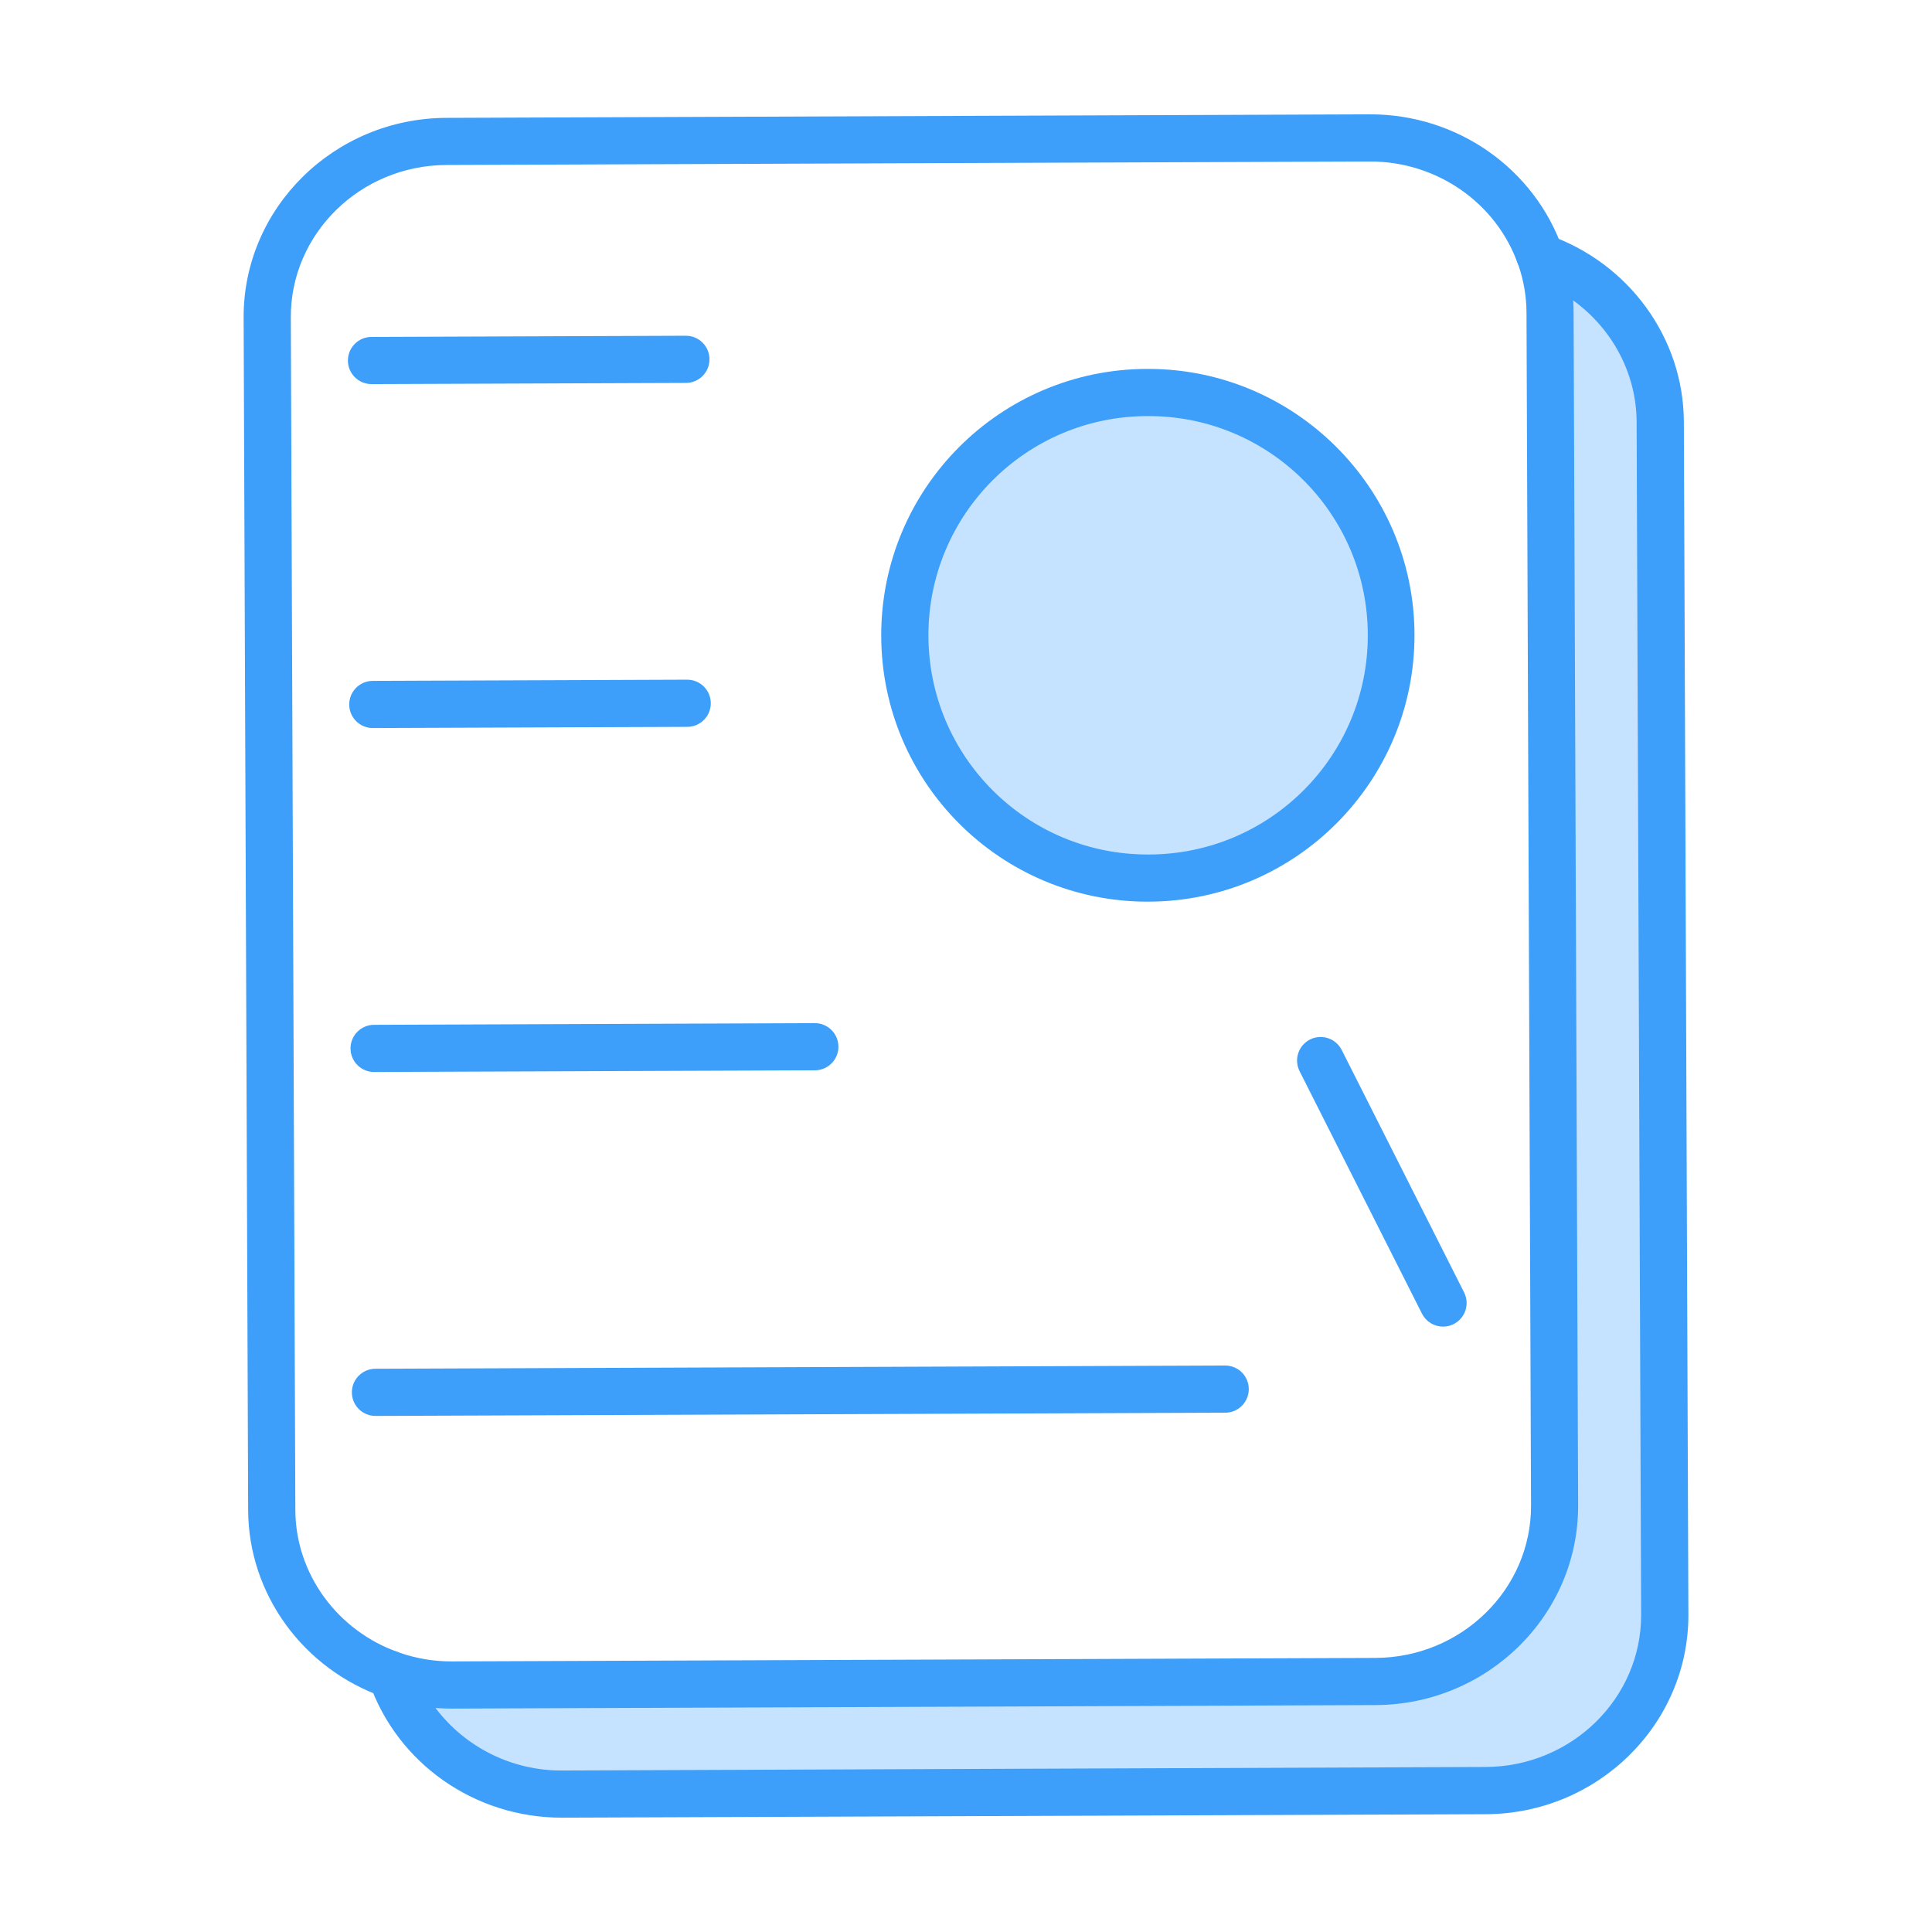
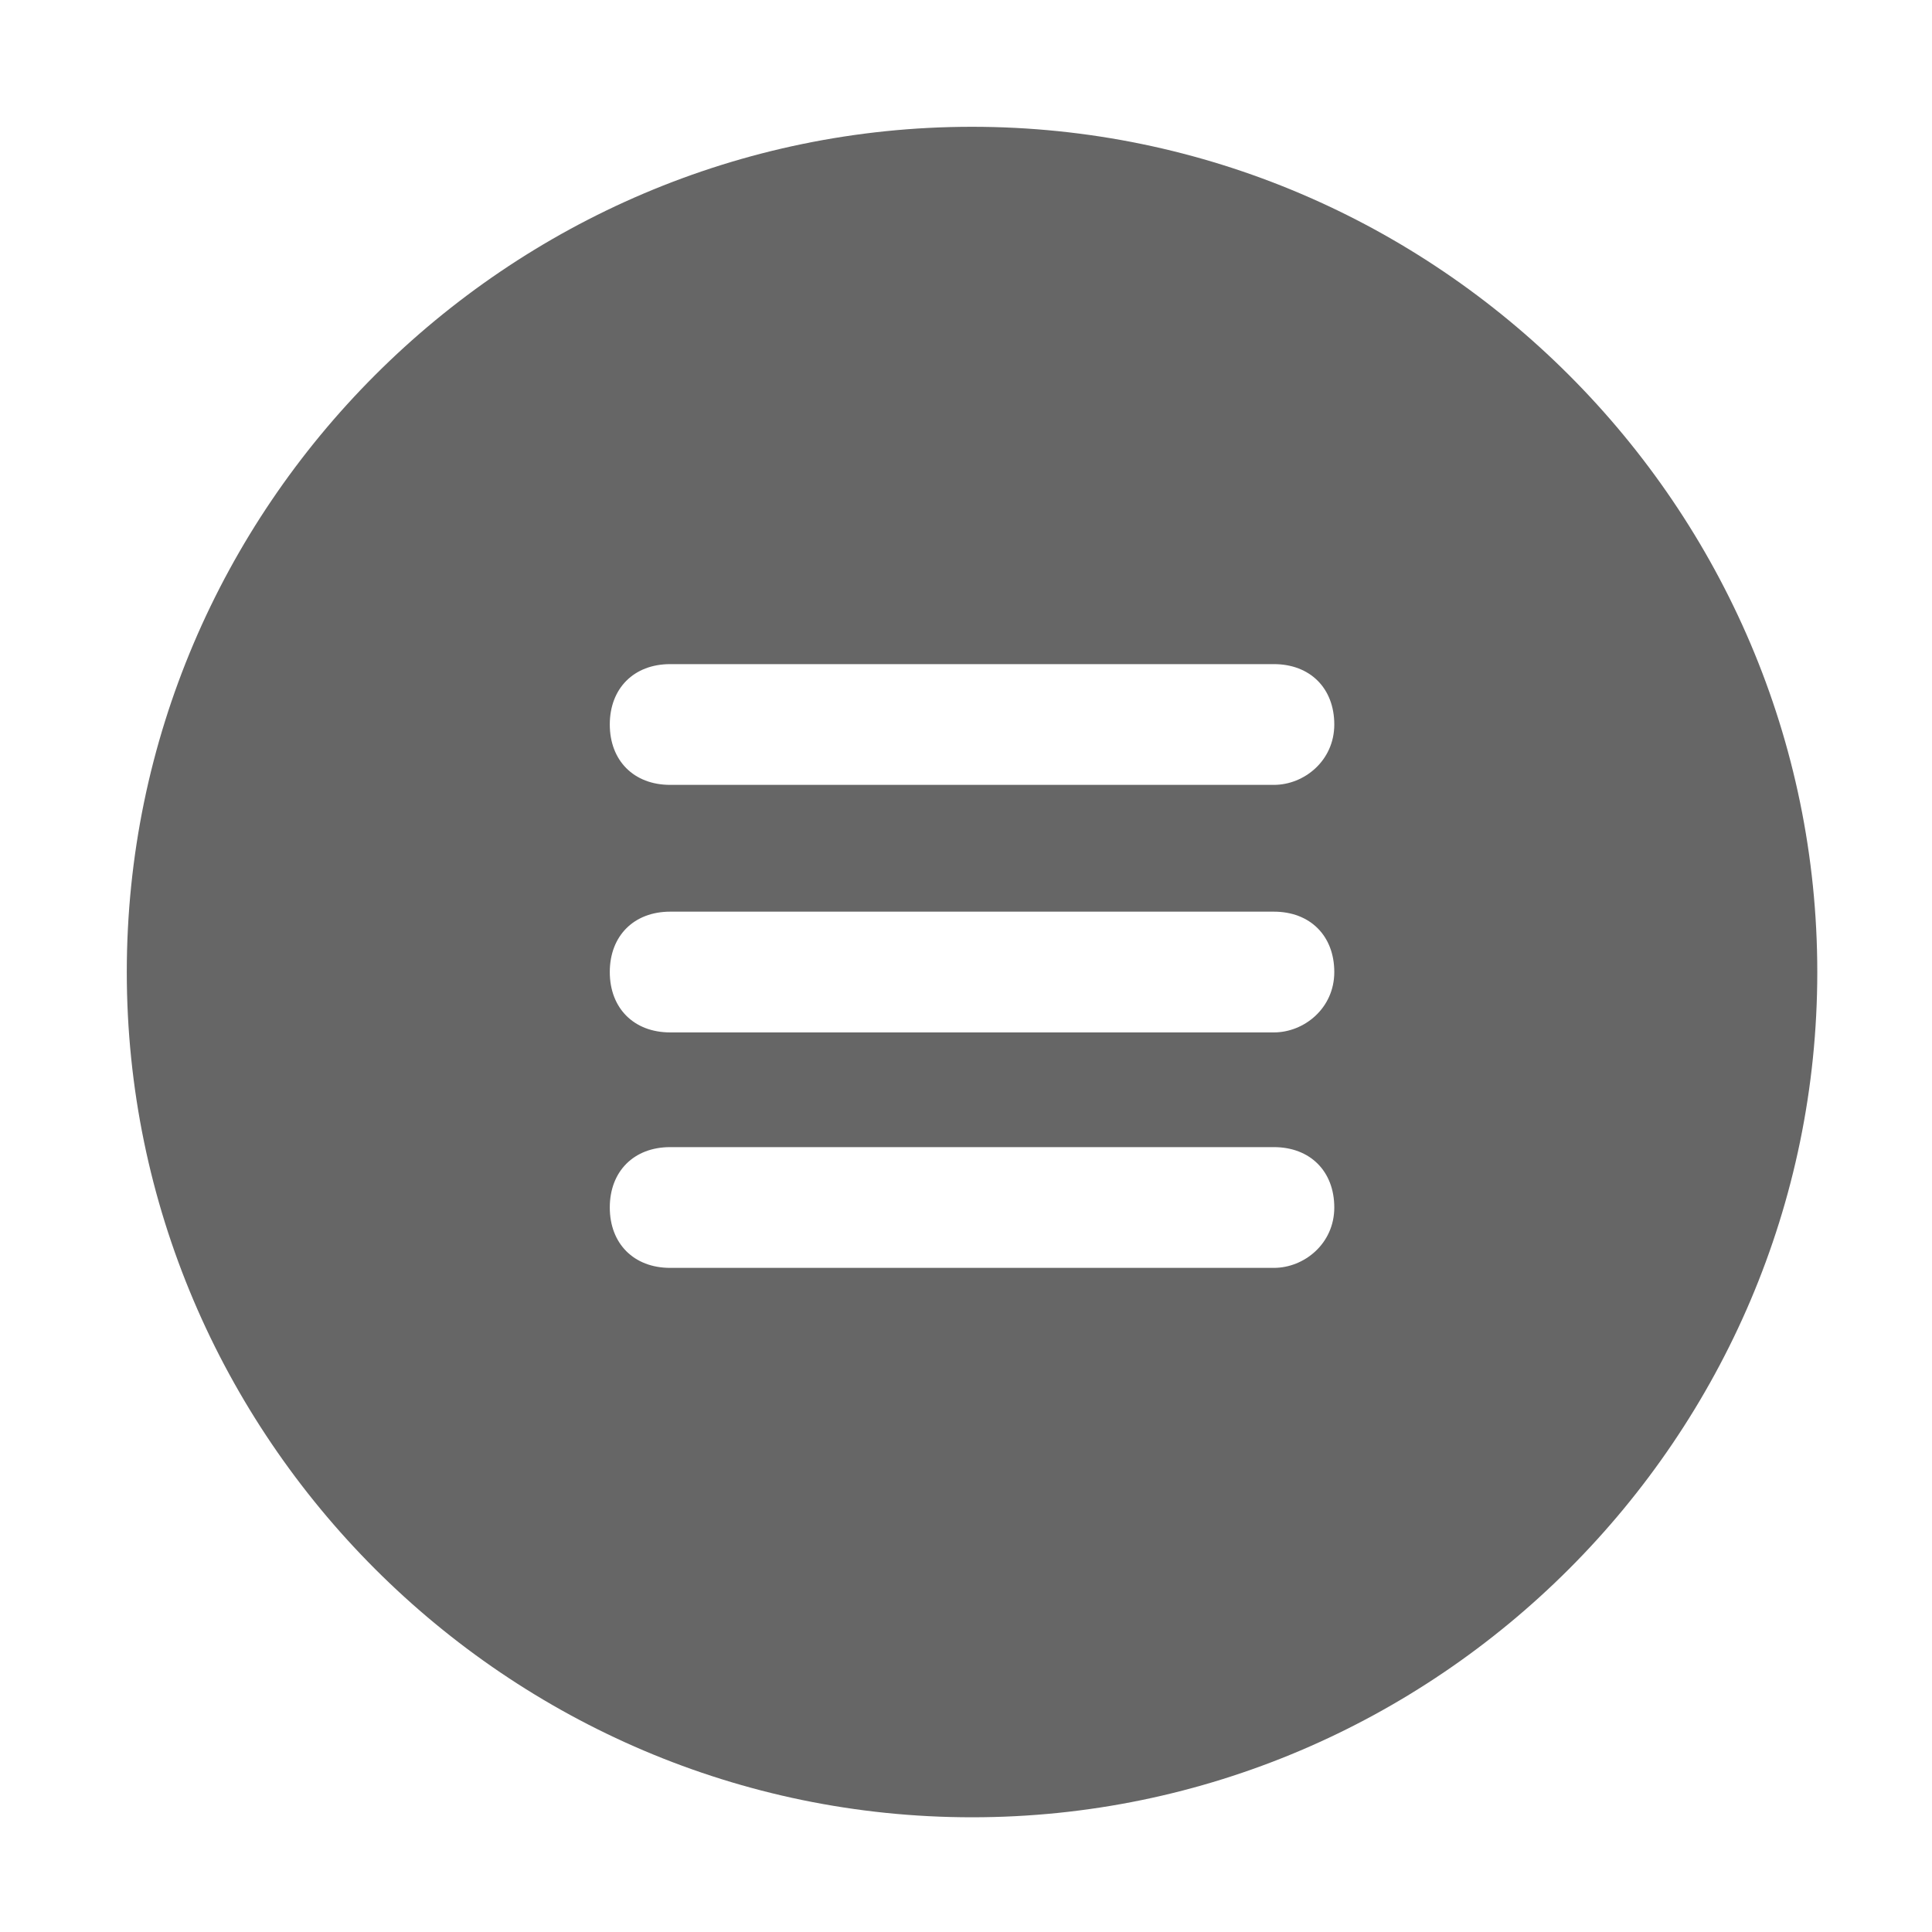
- <svg xmlns="http://www.w3.org/2000/svg" t="1525247010993" class="icon" style="" viewBox="0 0 1024 1024" version="1.1" p-id="1591" width="200" height="200">
+ <svg xmlns="http://www.w3.org/2000/svg" t="1525918478282" class="icon" style="" viewBox="0 0 1024 1024" version="1.1" p-id="4908" width="200" height="200">
  <defs>
    <style type="text/css" />
  </defs>
-   <path d="M203.36 899.52c-42.79-14.92-71.66-54.71-71.83-99l-2.4-632.15c-0.22-58.17 48-105.68 107.39-105.9l489.36-1.87h0.42c46.09 0 87.05 28.71 102 71.56l-23.6 8.25c-11.46-32.81-43-54.81-78.43-54.81H726l-489.38 1.85c-45.65 0.17-82.65 36.42-82.48 80.81l2.4 632.15c0.13 33.73 22.25 64.07 55.05 75.5z" fill="#3D9FF9" p-id="1592" />
-   <path d="M880 223.54l2.4 632.15c0.19 51.15-42.53 93.16-94.94 93.36l-489.39 1.85c-41.87 0.16-77.75-26.41-90.6-63.18a96.4 96.4 0 0 0 32.2 5.37L729 891.23c52.44-0.23 95.16-42.23 95-93.35l-2.4-632.15a90.18 90.18 0 0 0-5-29.45c36.68 12.81 63.22 47.13 63.4 87.26z" fill="#C5E3FF" p-id="1593" />
-   <path d="M297.7 963.4c-46.09 0-87.05-28.71-102-71.56l-8.55-24.47 24.47 8.54a83.64 83.64 0 0 0 28 4.67L729 878.73c45.65-0.17 82.65-36.42 82.48-80.81l-2.4-632.15a77.69 77.69 0 0 0-4.34-25.37l-8.55-24.4 24.46 8.52c42.79 14.92 71.66 54.71 71.83 99l2.4 632.15c0.22 58.17-48 105.68-107.39 105.9l-489.37 1.83z m-66.88-58.14a83.46 83.46 0 0 0 66.88 33.14h0.3l489.36-1.86c45.65-0.17 82.65-36.42 82.48-80.81l-2.4-632.15c-0.1-25.71-13-49.45-33.62-64.35q0.21 3.21 0.22 6.45l2.4 632.15c0.22 58.17-48 105.68-107.39 105.9l-489.35 1.86c-2.97 0.01-5.93-0.1-8.88-0.32z" fill="#3D9FF9" p-id="1594" />
-   <path d="M196.9 191.08l166.64-0.63" fill="#C5E3FF" p-id="1595" />
-   <path d="M196.9 203.58a12.5 12.5 0 0 1 0-25l166.64-0.63a12.5 12.5 0 0 1 0 25l-166.64 0.63z" fill="#3D9FF9" p-id="1596" />
-   <path d="M197.59 373.38l166.65-0.63" fill="#C5E3FF" p-id="1597" />
-   <path d="M197.59 385.88a12.5 12.5 0 0 1 0-25l166.65-0.63a12.5 12.5 0 0 1 0 25l-166.65 0.63z" fill="#3D9FF9" p-id="1598" />
-   <path d="M198.28 555.68l233.6-0.89" fill="#C5E3FF" p-id="1599" />
-   <path d="M198.28 568.18a12.5 12.5 0 0 1 0-25l233.6-0.89a12.5 12.5 0 0 1 0 25l-233.6 0.89z" fill="#3D9FF9" p-id="1600" />
-   <path d="M198.97 737.97l450.39-1.7" fill="#C5E3FF" p-id="1601" />
-   <path d="M199 750.47a12.5 12.5 0 0 1 0-25l450.38-1.71a12.5 12.5 0 0 1 0 25L199 750.47z" fill="#3D9FF9" p-id="1602" />
-   <path d="M608.528 336.681m-128.679 0.494a128.68 128.68 0 1 0 257.358-0.988 128.68 128.68 0 1 0-257.358 0.988Z" fill="#C5E3FF" p-id="1603" />
-   <path d="M608.5 477.9a141.18 141.18 0 0 1-0.5-282.37h0.54c77.6 0 140.88 63 141.17 140.65C750 414 686.9 477.6 609 477.89z m0-257.36h-0.45a116.18 116.18 0 0 0 0.43 232.36h0.52a116.18 116.18 0 0 0-0.43-232.36z" fill="#3D9FF9" p-id="1604" />
-   <path d="M700 562.19l64.83 128.43" fill="#C5E3FF" p-id="1605" />
-   <path d="M764.84 703.13a12.5 12.5 0 0 1-11.17-6.87l-64.83-128.44a12.5 12.5 0 1 1 22.32-11.26L776 685a12.5 12.5 0 0 1-11.15 18.14z" fill="#3D9FF9" p-id="1606" />
+   <path d="M515.2 67.2c-246.4 0-448 201.6-448 448s201.6 448 448 448 448-201.6 448-448-201.6-448-448-448z m160 604.8h-320c-19.2 0-32-12.8-32-32s12.8-32 32-32h320c19.2 0 32 12.8 32 32s-16 32-32 32z m0-124.8h-320c-19.2 0-32-12.8-32-32s12.8-32 32-32h320c19.2 0 32 12.8 32 32s-16 32-32 32z m0-131.2h-320c-19.2 0-32-12.8-32-32s12.8-32 32-32h320c19.2 0 32 12.8 32 32s-16 32-32 32z" fill="#666666" p-id="4909" />
</svg>
